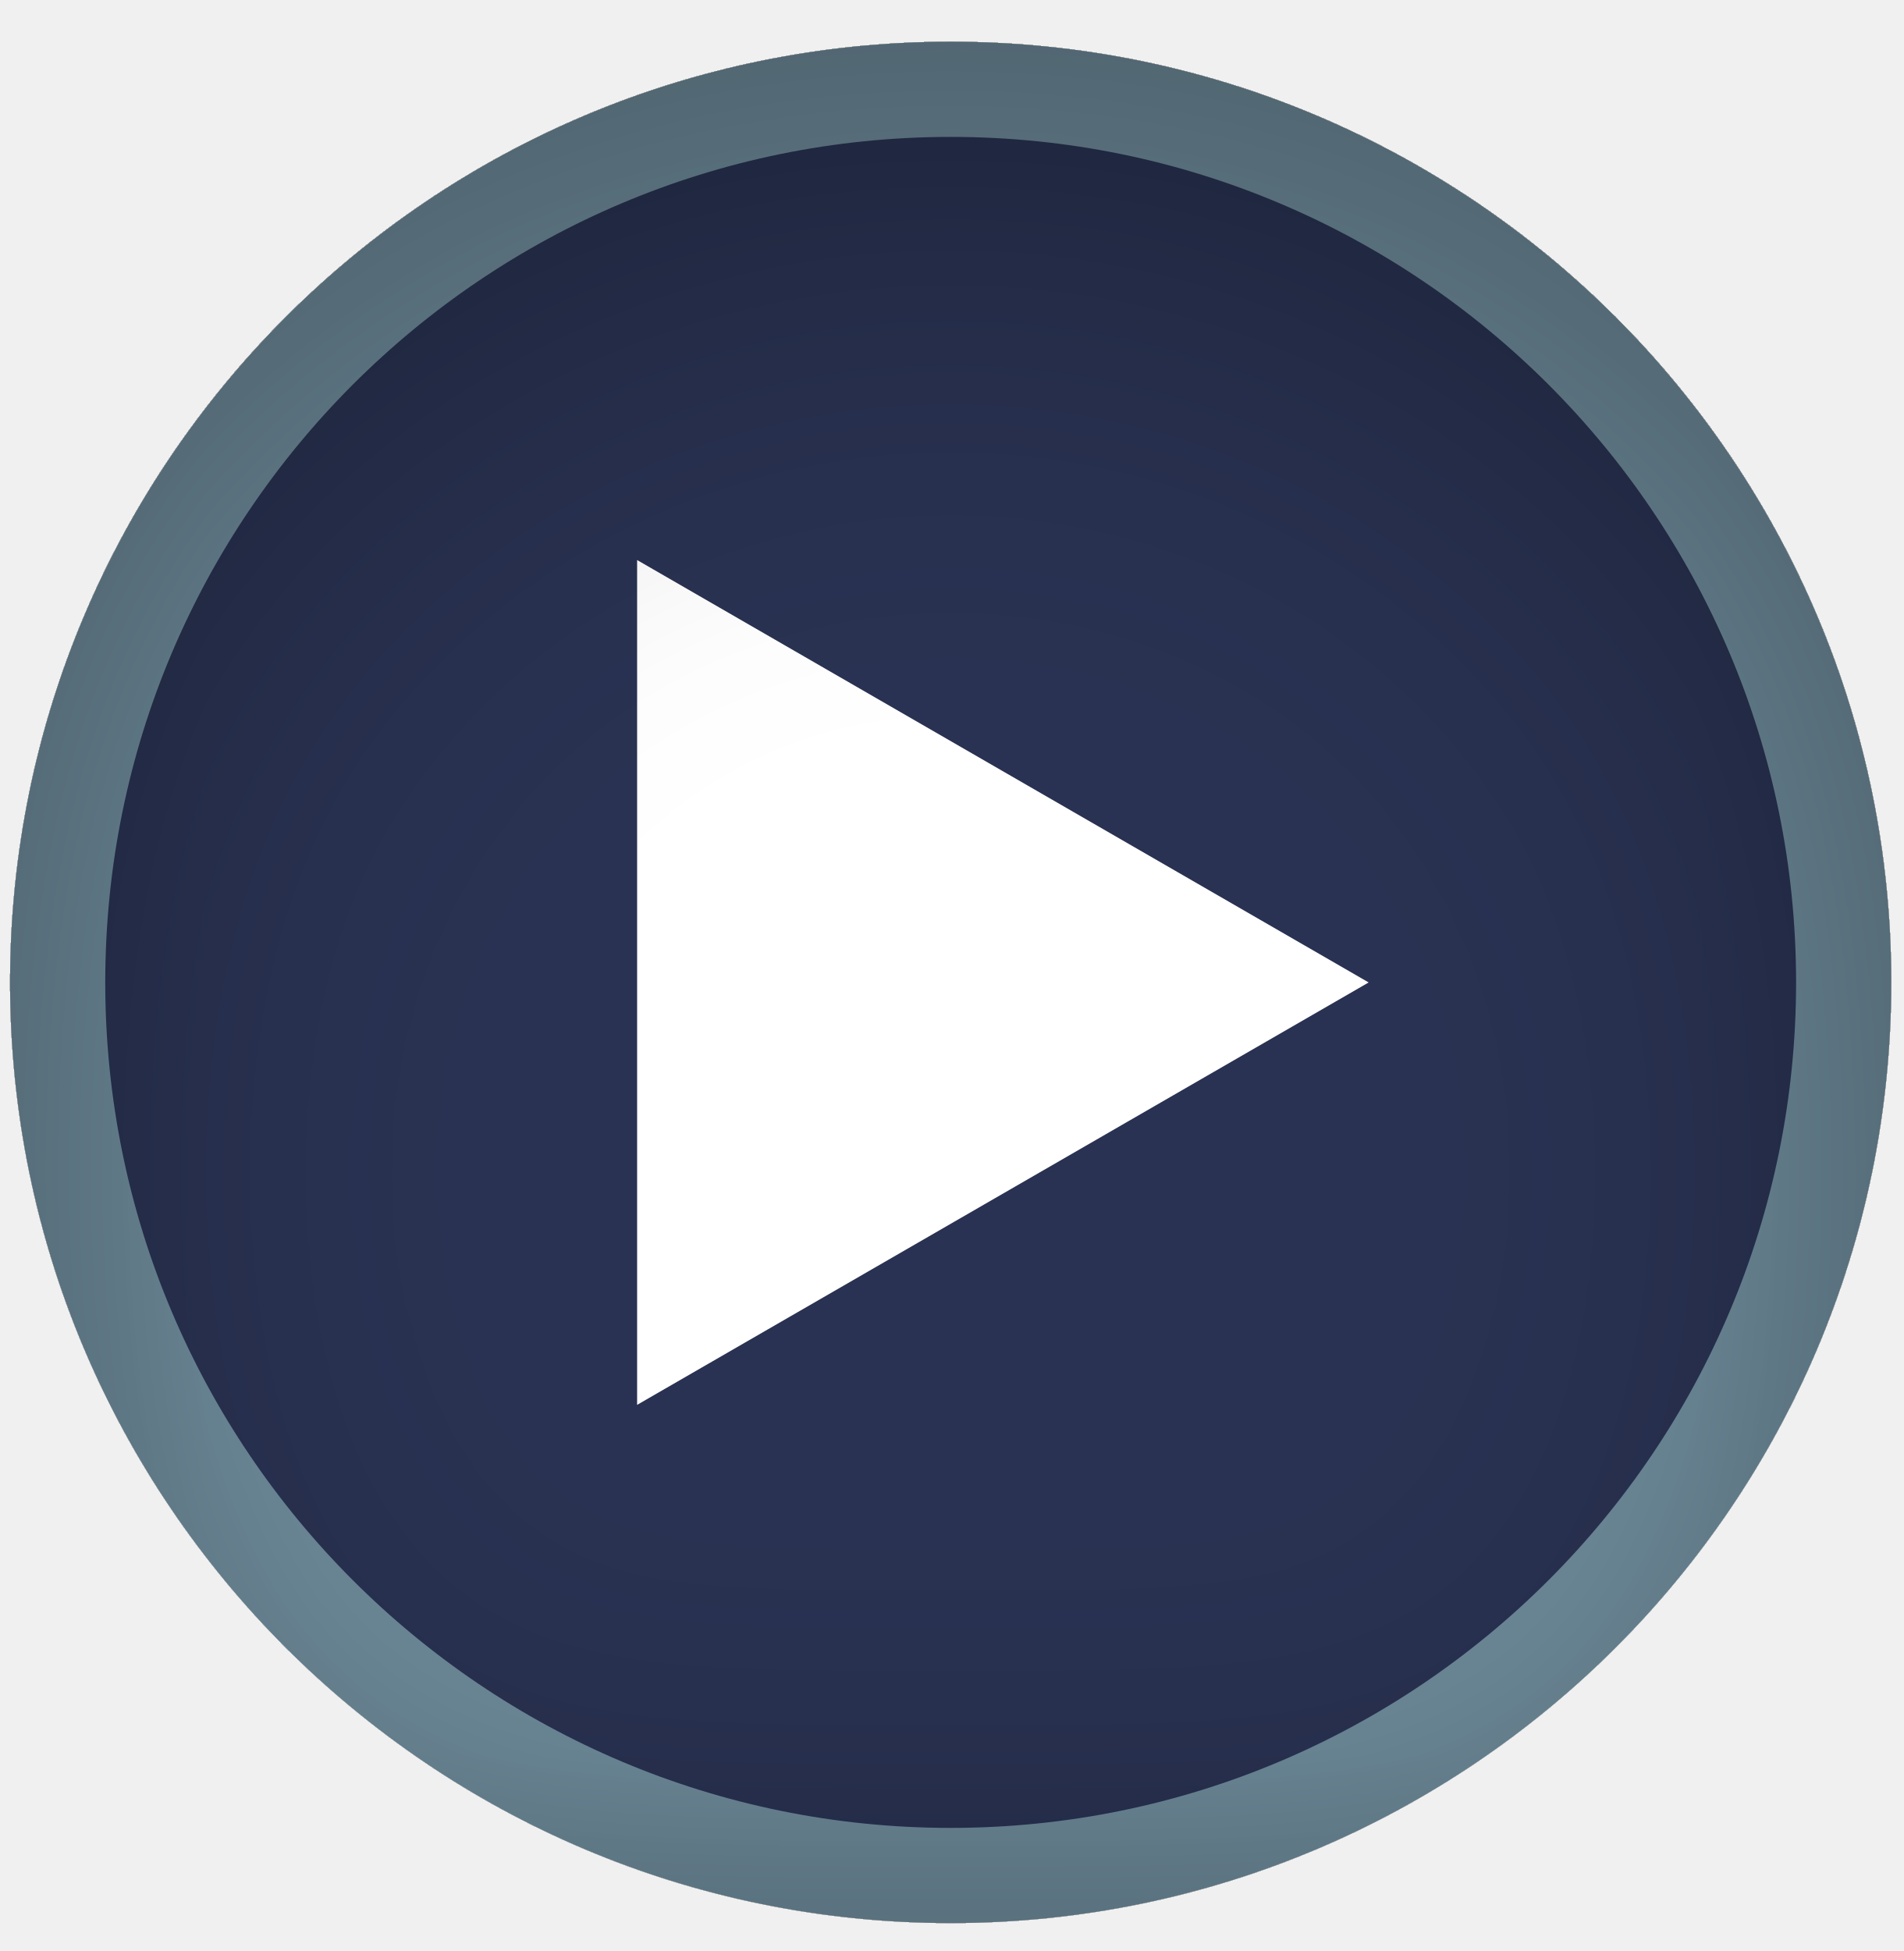
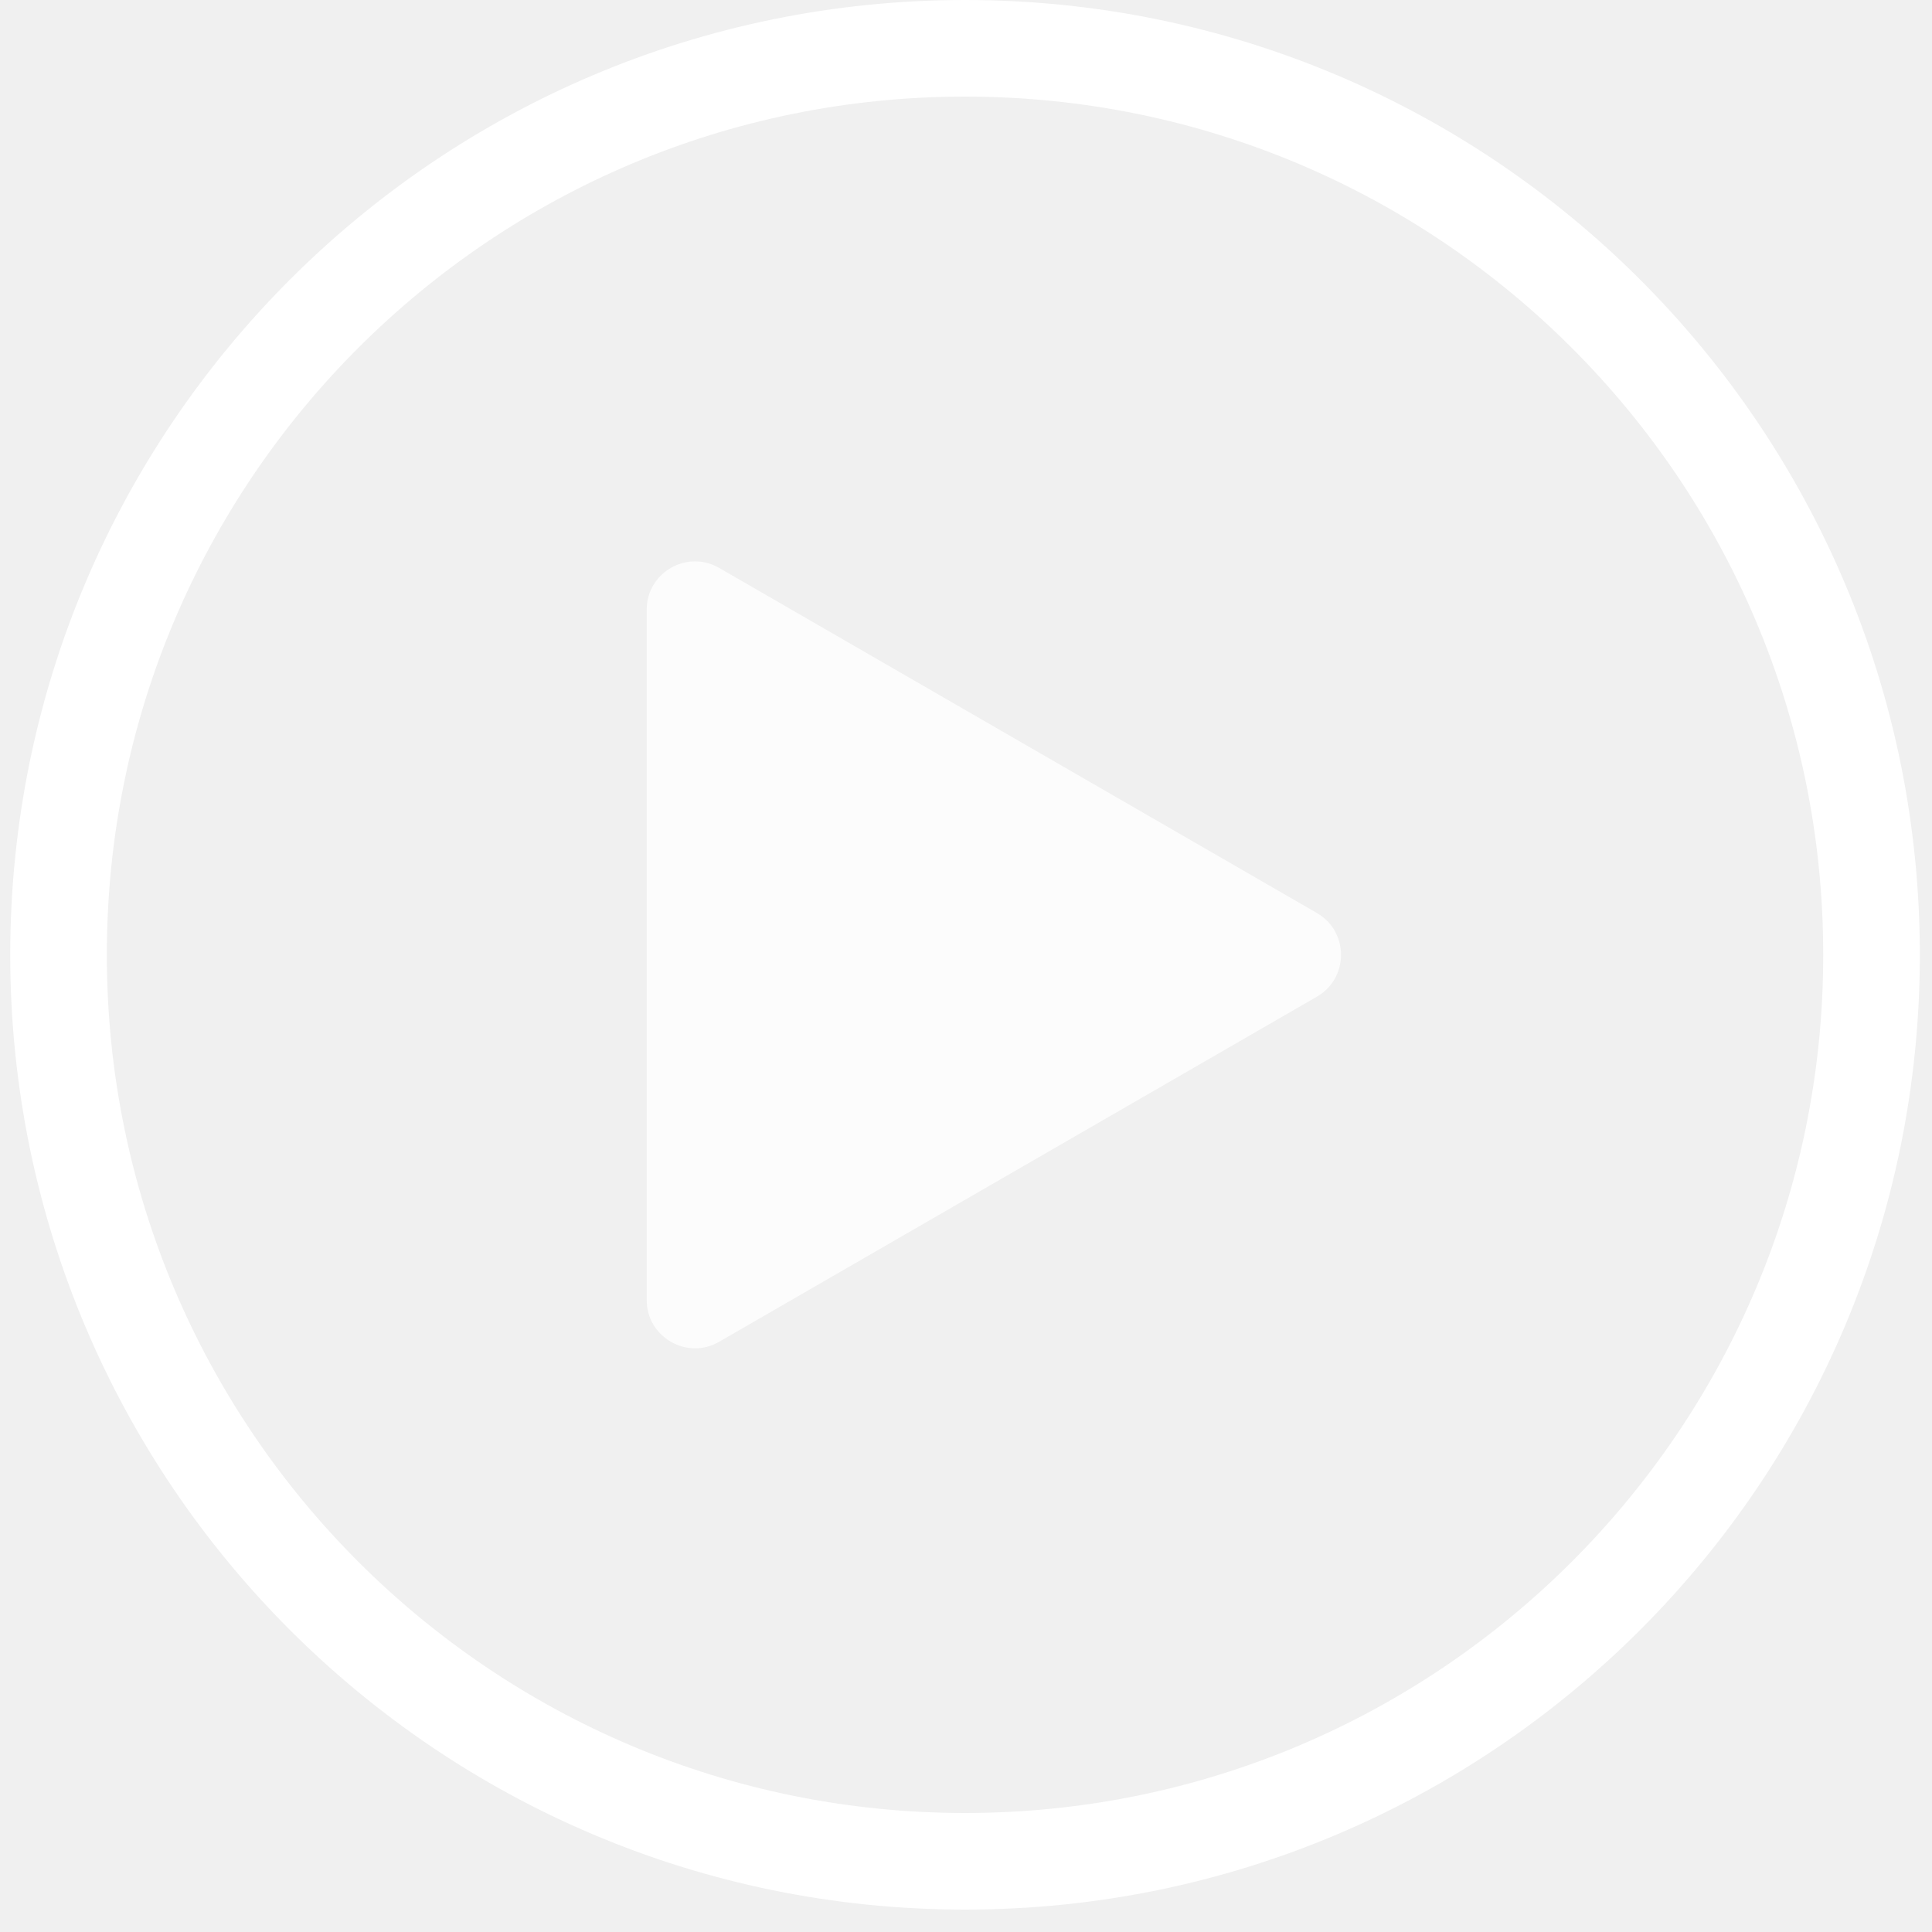
- <svg xmlns="http://www.w3.org/2000/svg" width="40" height="41" viewBox="0 0 40 41" fill="none">
-   <g filter="url(#filter0_i_691_7050)">
-     <circle cx="19.98" cy="20.645" r="18.768" fill="#293252" stroke="#6E8B9B" stroke-width="2" />
-     <path d="M28.765 20.646L13.39 29.523L13.39 11.769L28.765 20.646Z" fill="white" />
-   </g>
-   <defs>
-     <filter id="filter0_i_691_7050" x="0.212" y="0.877" width="39.537" height="43.537" filterUnits="userSpaceOnUse" color-interpolation-filters="sRGB">
-       <feFlood flood-opacity="0" result="BackgroundImageFix" />
-       <feBlend mode="normal" in="SourceGraphic" in2="BackgroundImageFix" result="shape" />
-       <feColorMatrix in="SourceAlpha" type="matrix" values="0 0 0 0 0 0 0 0 0 0 0 0 0 0 0 0 0 0 127 0" result="hardAlpha" />
-       <feOffset dy="4" />
-       <feGaussianBlur stdDeviation="5" />
-       <feComposite in2="hardAlpha" operator="arithmetic" k2="-1" k3="1" />
-       <feColorMatrix type="matrix" values="0 0 0 0 0 0 0 0 0 0 0 0 0 0 0 0 0 0 0.3 0" />
-       <feBlend mode="normal" in2="shape" result="effect1_innerShadow_691_7050" />
-     </filter>
-   </defs>
+ <svg xmlns="http://www.w3.org/2000/svg" width="40" height="40" viewBox="0 0 40 40" fill="none">
+   <circle cx="19.98" cy="19.768" r="18.768" stroke="white" stroke-width="2" />
+   <path d="M27.265 18.903C27.931 19.288 27.931 20.25 27.265 20.635L14.889 27.78C14.223 28.165 13.389 27.683 13.389 26.914L13.389 12.624C13.389 11.854 14.223 11.373 14.889 11.758L27.265 18.903Z" fill="white" fill-opacity="0.8" />
</svg>
